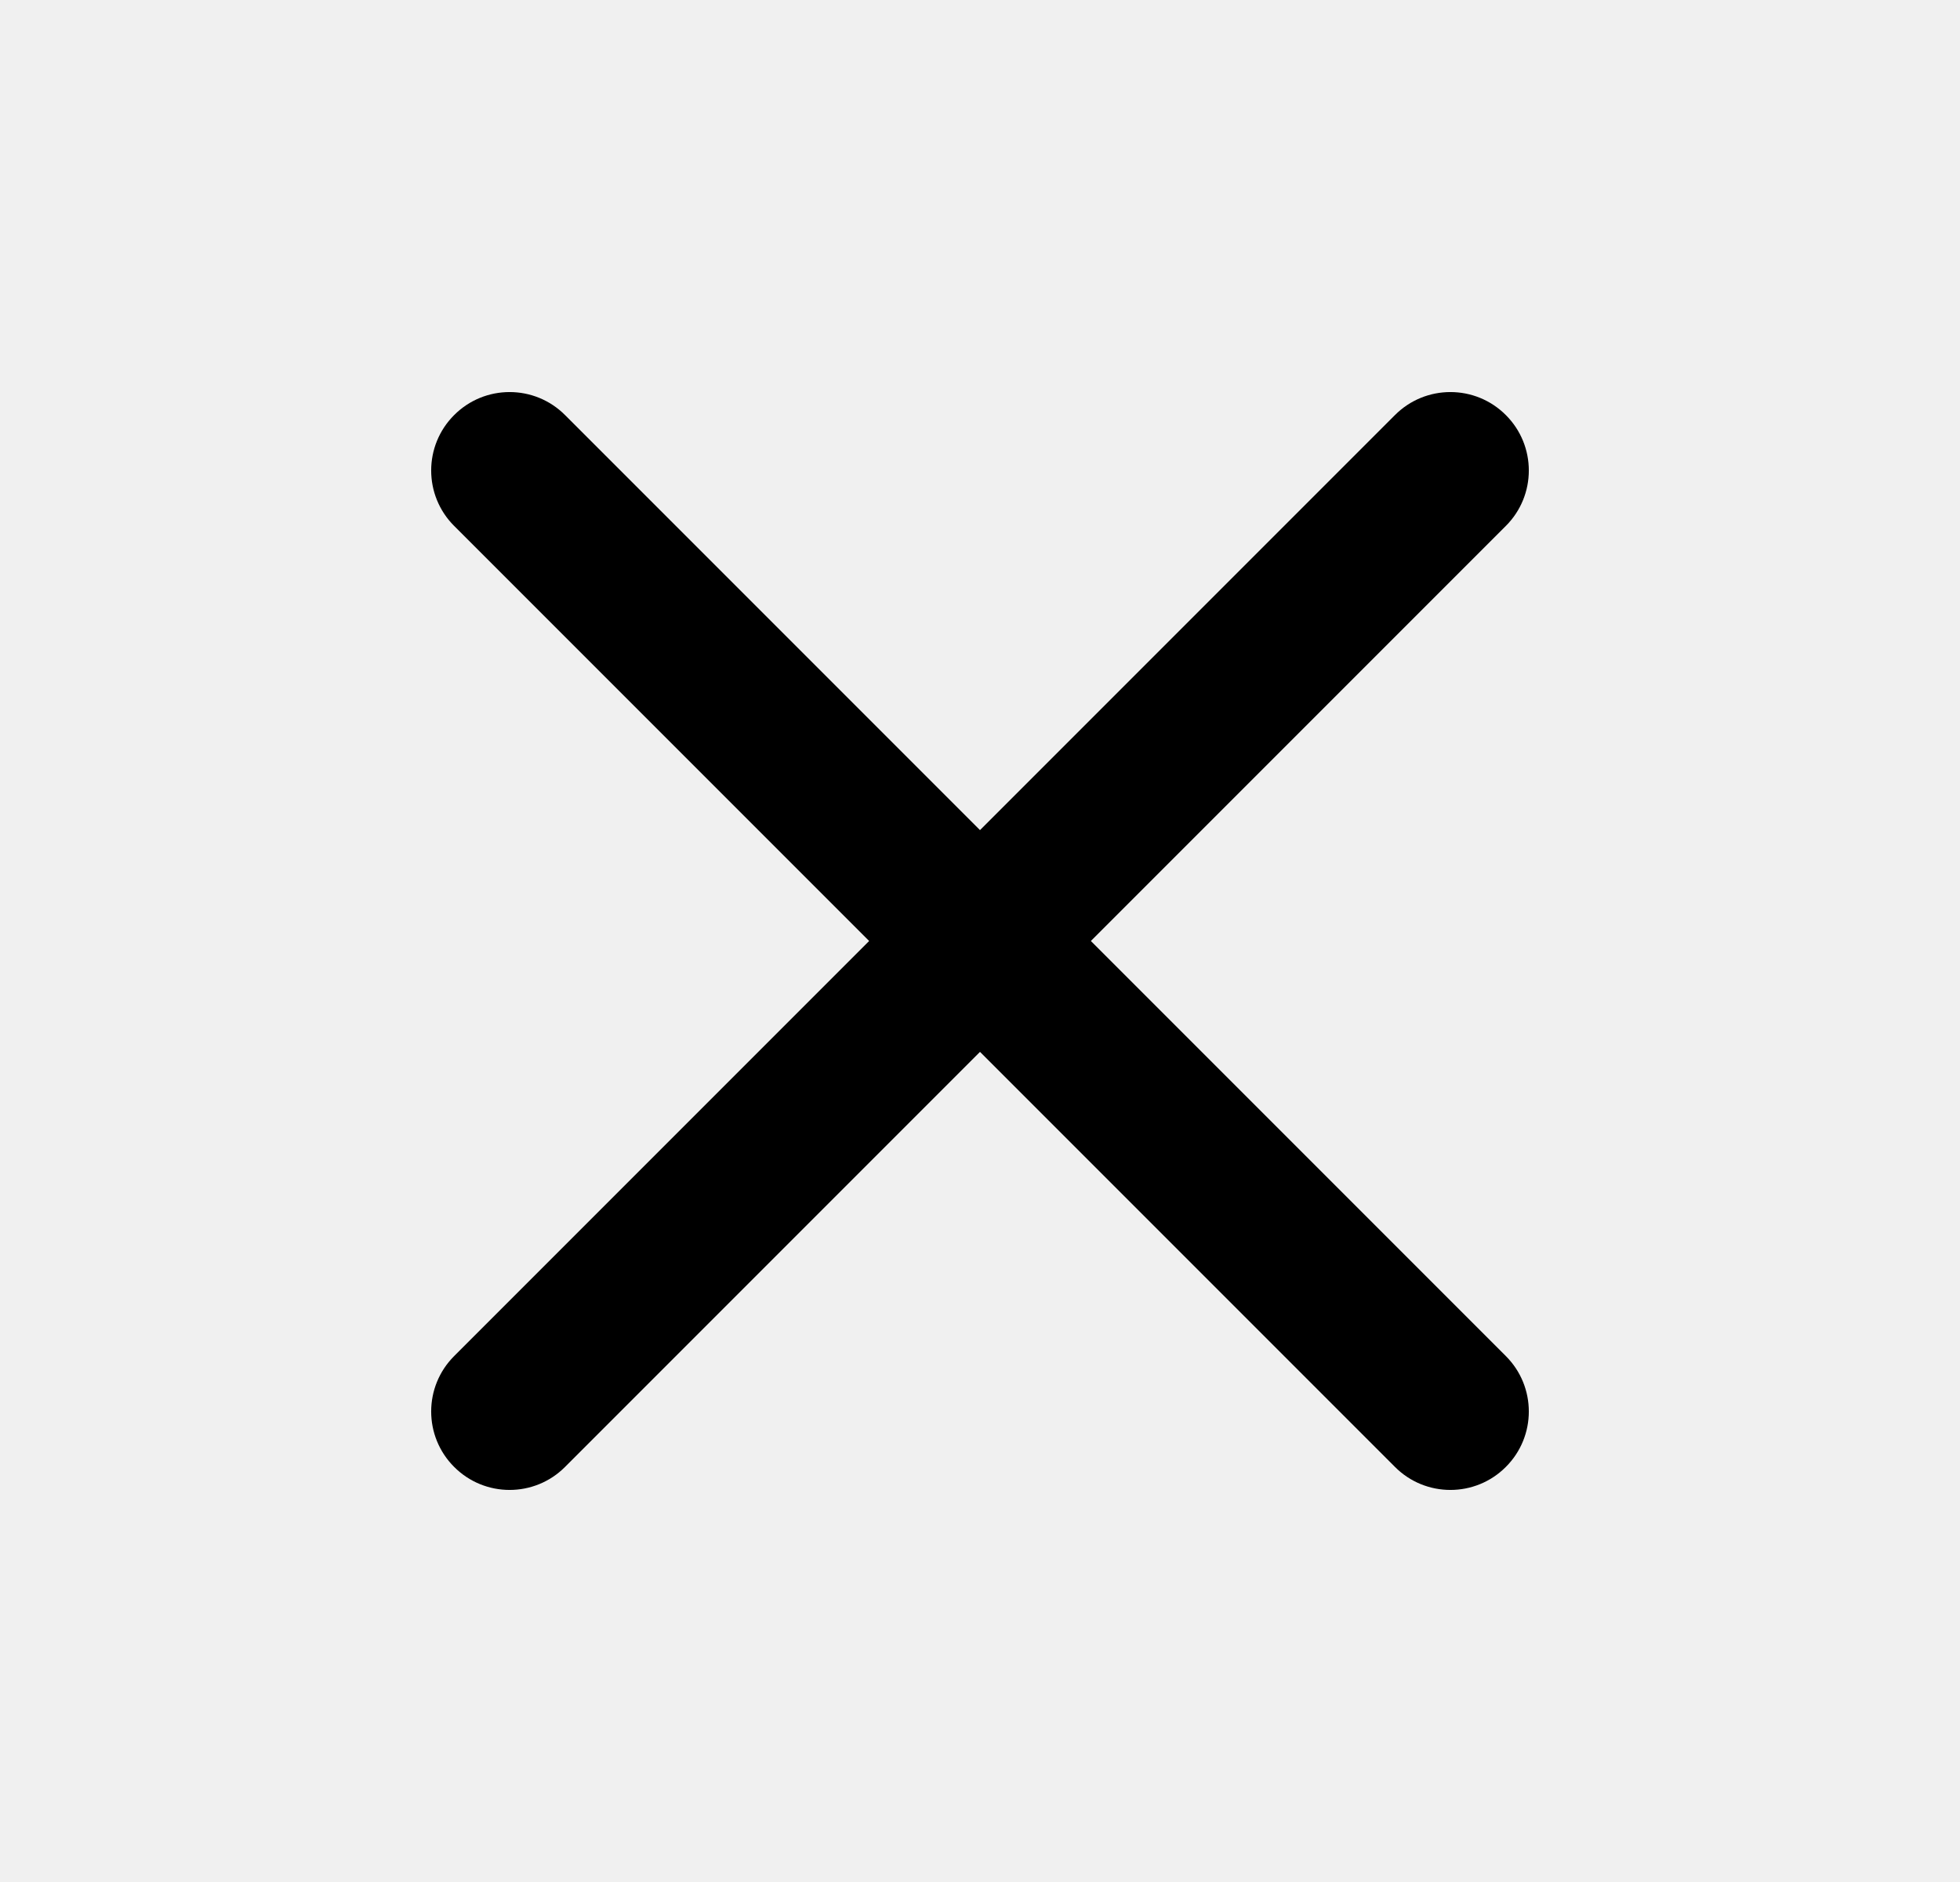
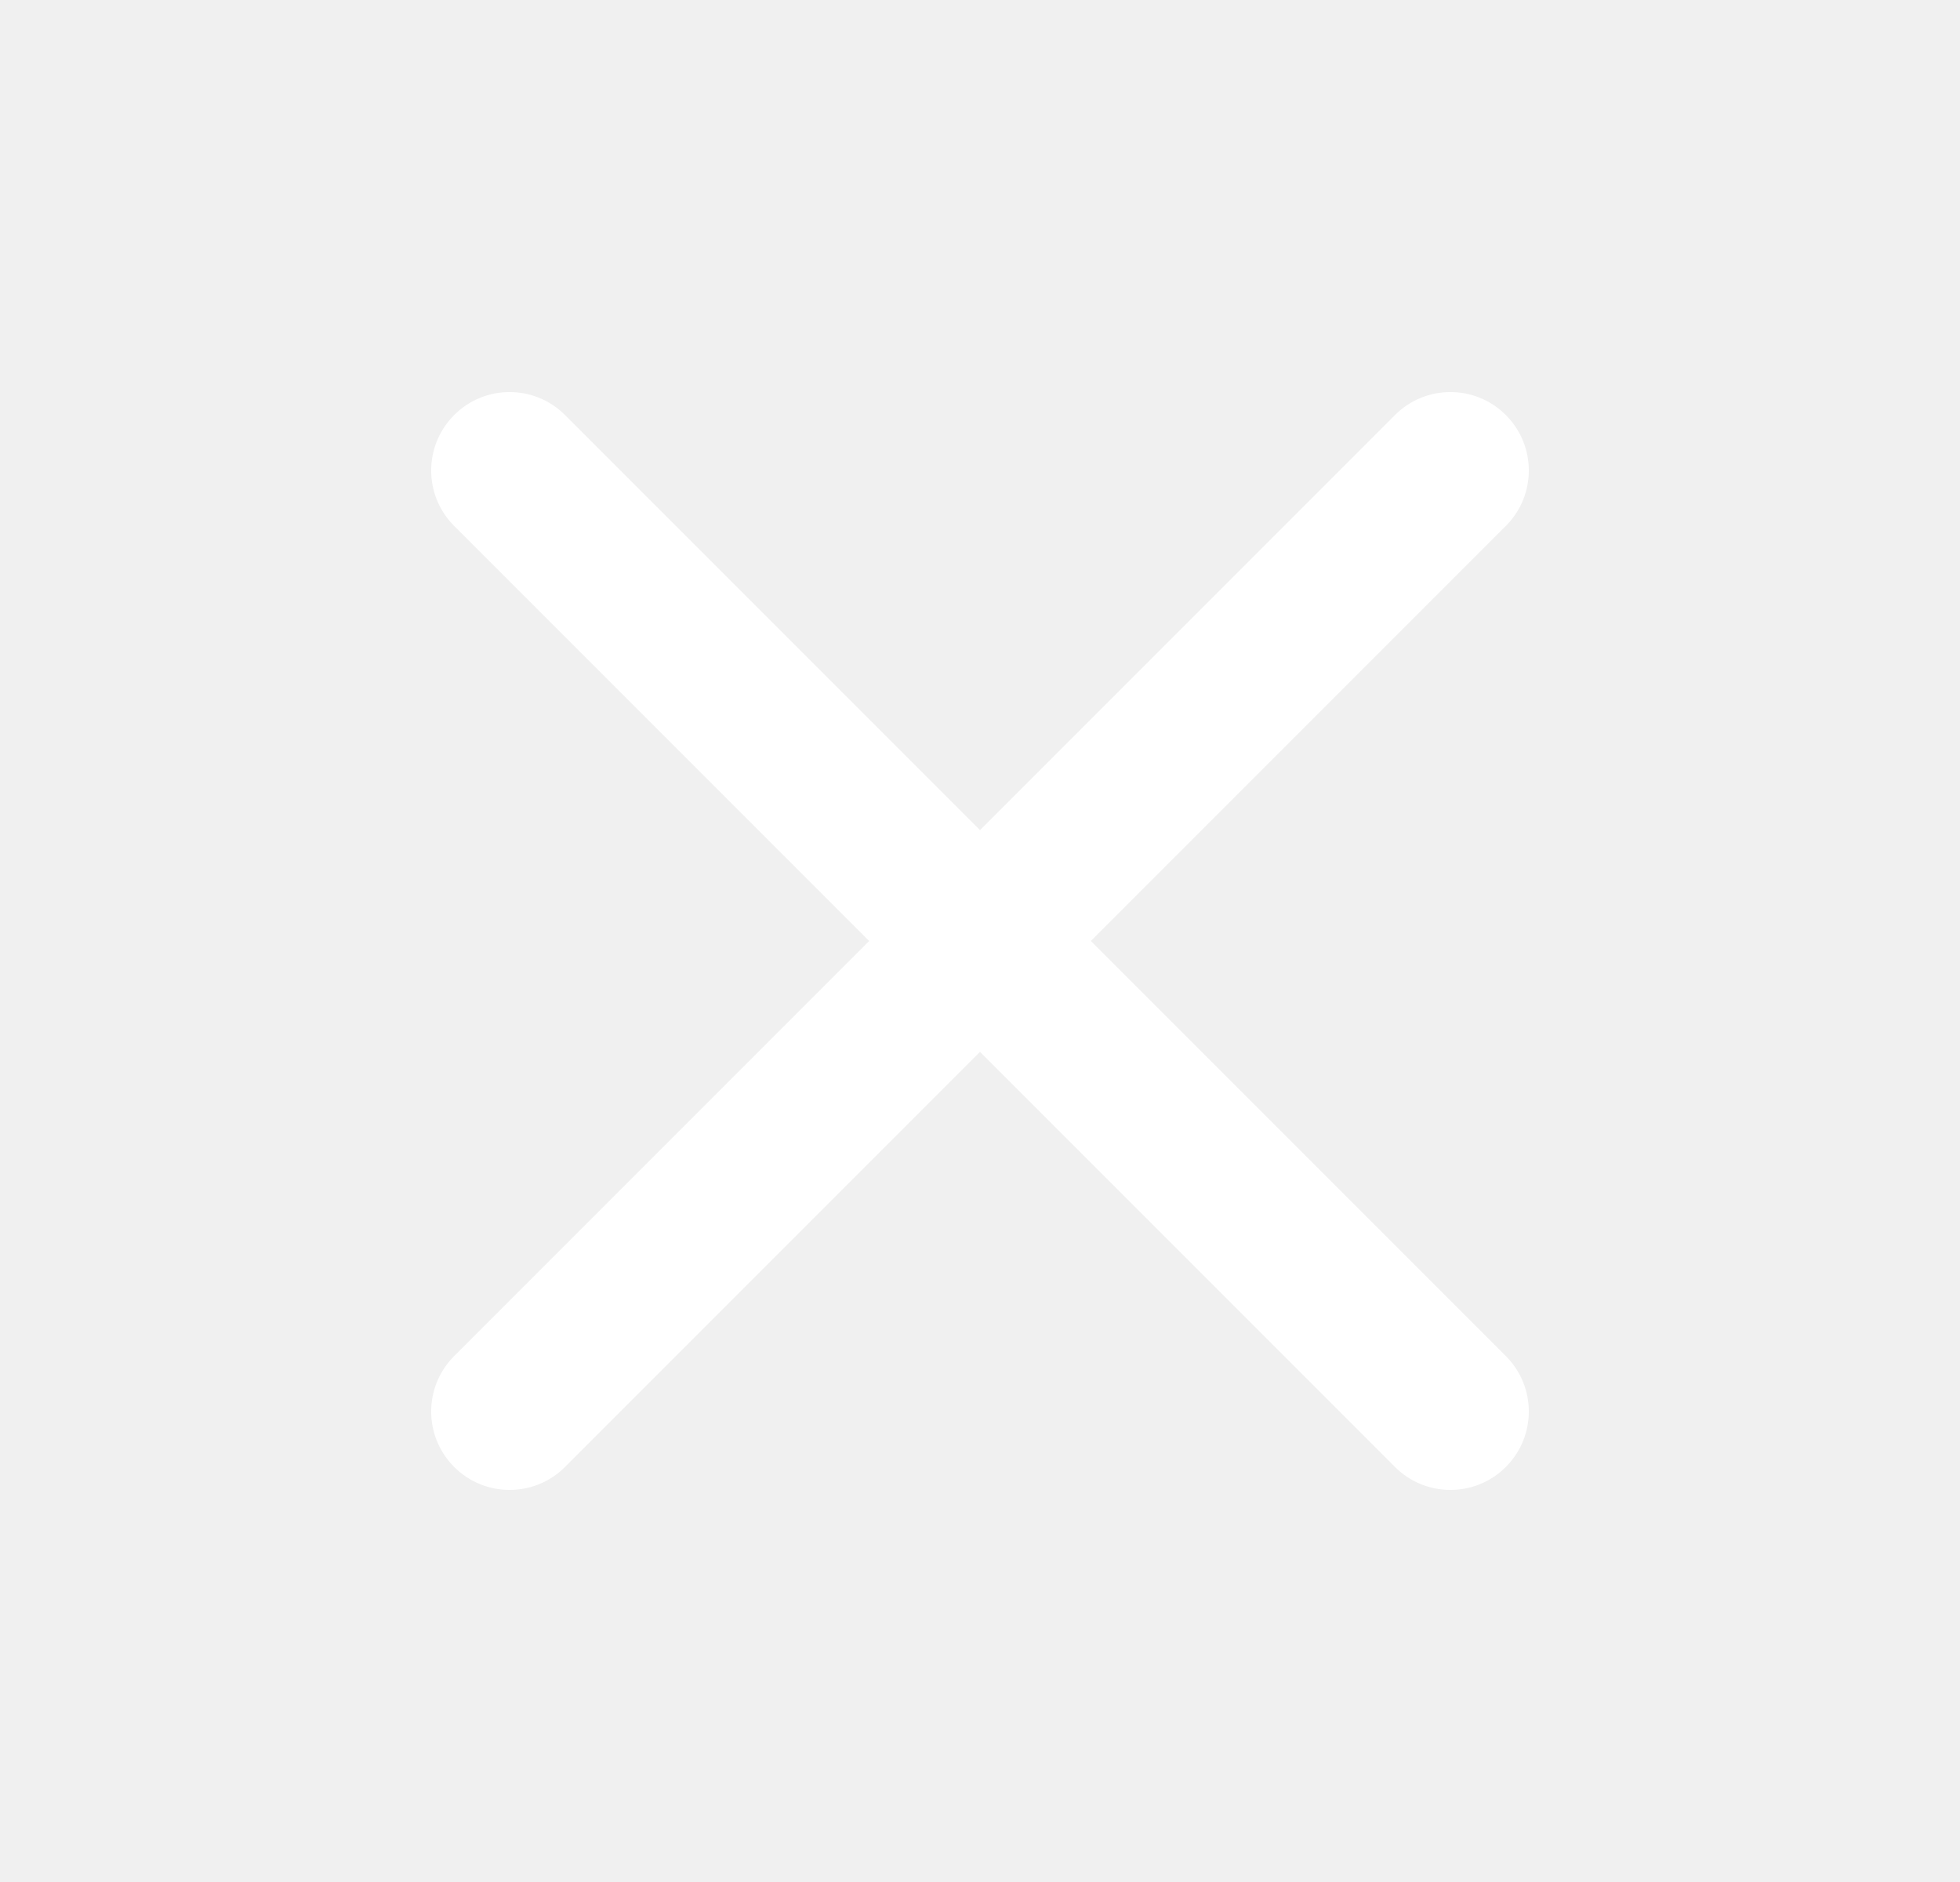
<svg xmlns="http://www.w3.org/2000/svg" width="50px" height="48px" viewBox="0 0 24 24" fill="none">
-   <path fill-rule="evenodd" clip-rule="evenodd" d="M5.293 5.293C5.683 4.902 6.317 4.902 6.707 5.293L12 10.586L17.293 5.293C17.683 4.902 18.317 4.902 18.707 5.293C19.098 5.683 19.098 6.317 18.707 6.707L13.414 12L18.707 17.293C19.098 17.683 19.098 18.317 18.707 18.707C18.317 19.098 17.683 19.098 17.293 18.707L12 13.414L6.707 18.707C6.317 19.098 5.683 19.098 5.293 18.707C4.902 18.317 4.902 17.683 5.293 17.293L10.586 12L5.293 6.707C4.902 6.317 4.902 5.683 5.293 5.293Z" fill="black" />
+   <path fill-rule="evenodd" clip-rule="evenodd" d="M5.293 5.293C5.683 4.902 6.317 4.902 6.707 5.293L12 10.586L17.293 5.293C17.683 4.902 18.317 4.902 18.707 5.293C19.098 5.683 19.098 6.317 18.707 6.707L13.414 12L18.707 17.293C19.098 17.683 19.098 18.317 18.707 18.707C18.317 19.098 17.683 19.098 17.293 18.707L12 13.414L6.707 18.707C6.317 19.098 5.683 19.098 5.293 18.707C4.902 18.317 4.902 17.683 5.293 17.293L10.586 12L5.293 6.707C4.902 6.317 4.902 5.683 5.293 5.293Z" fill="white" />
</svg>
